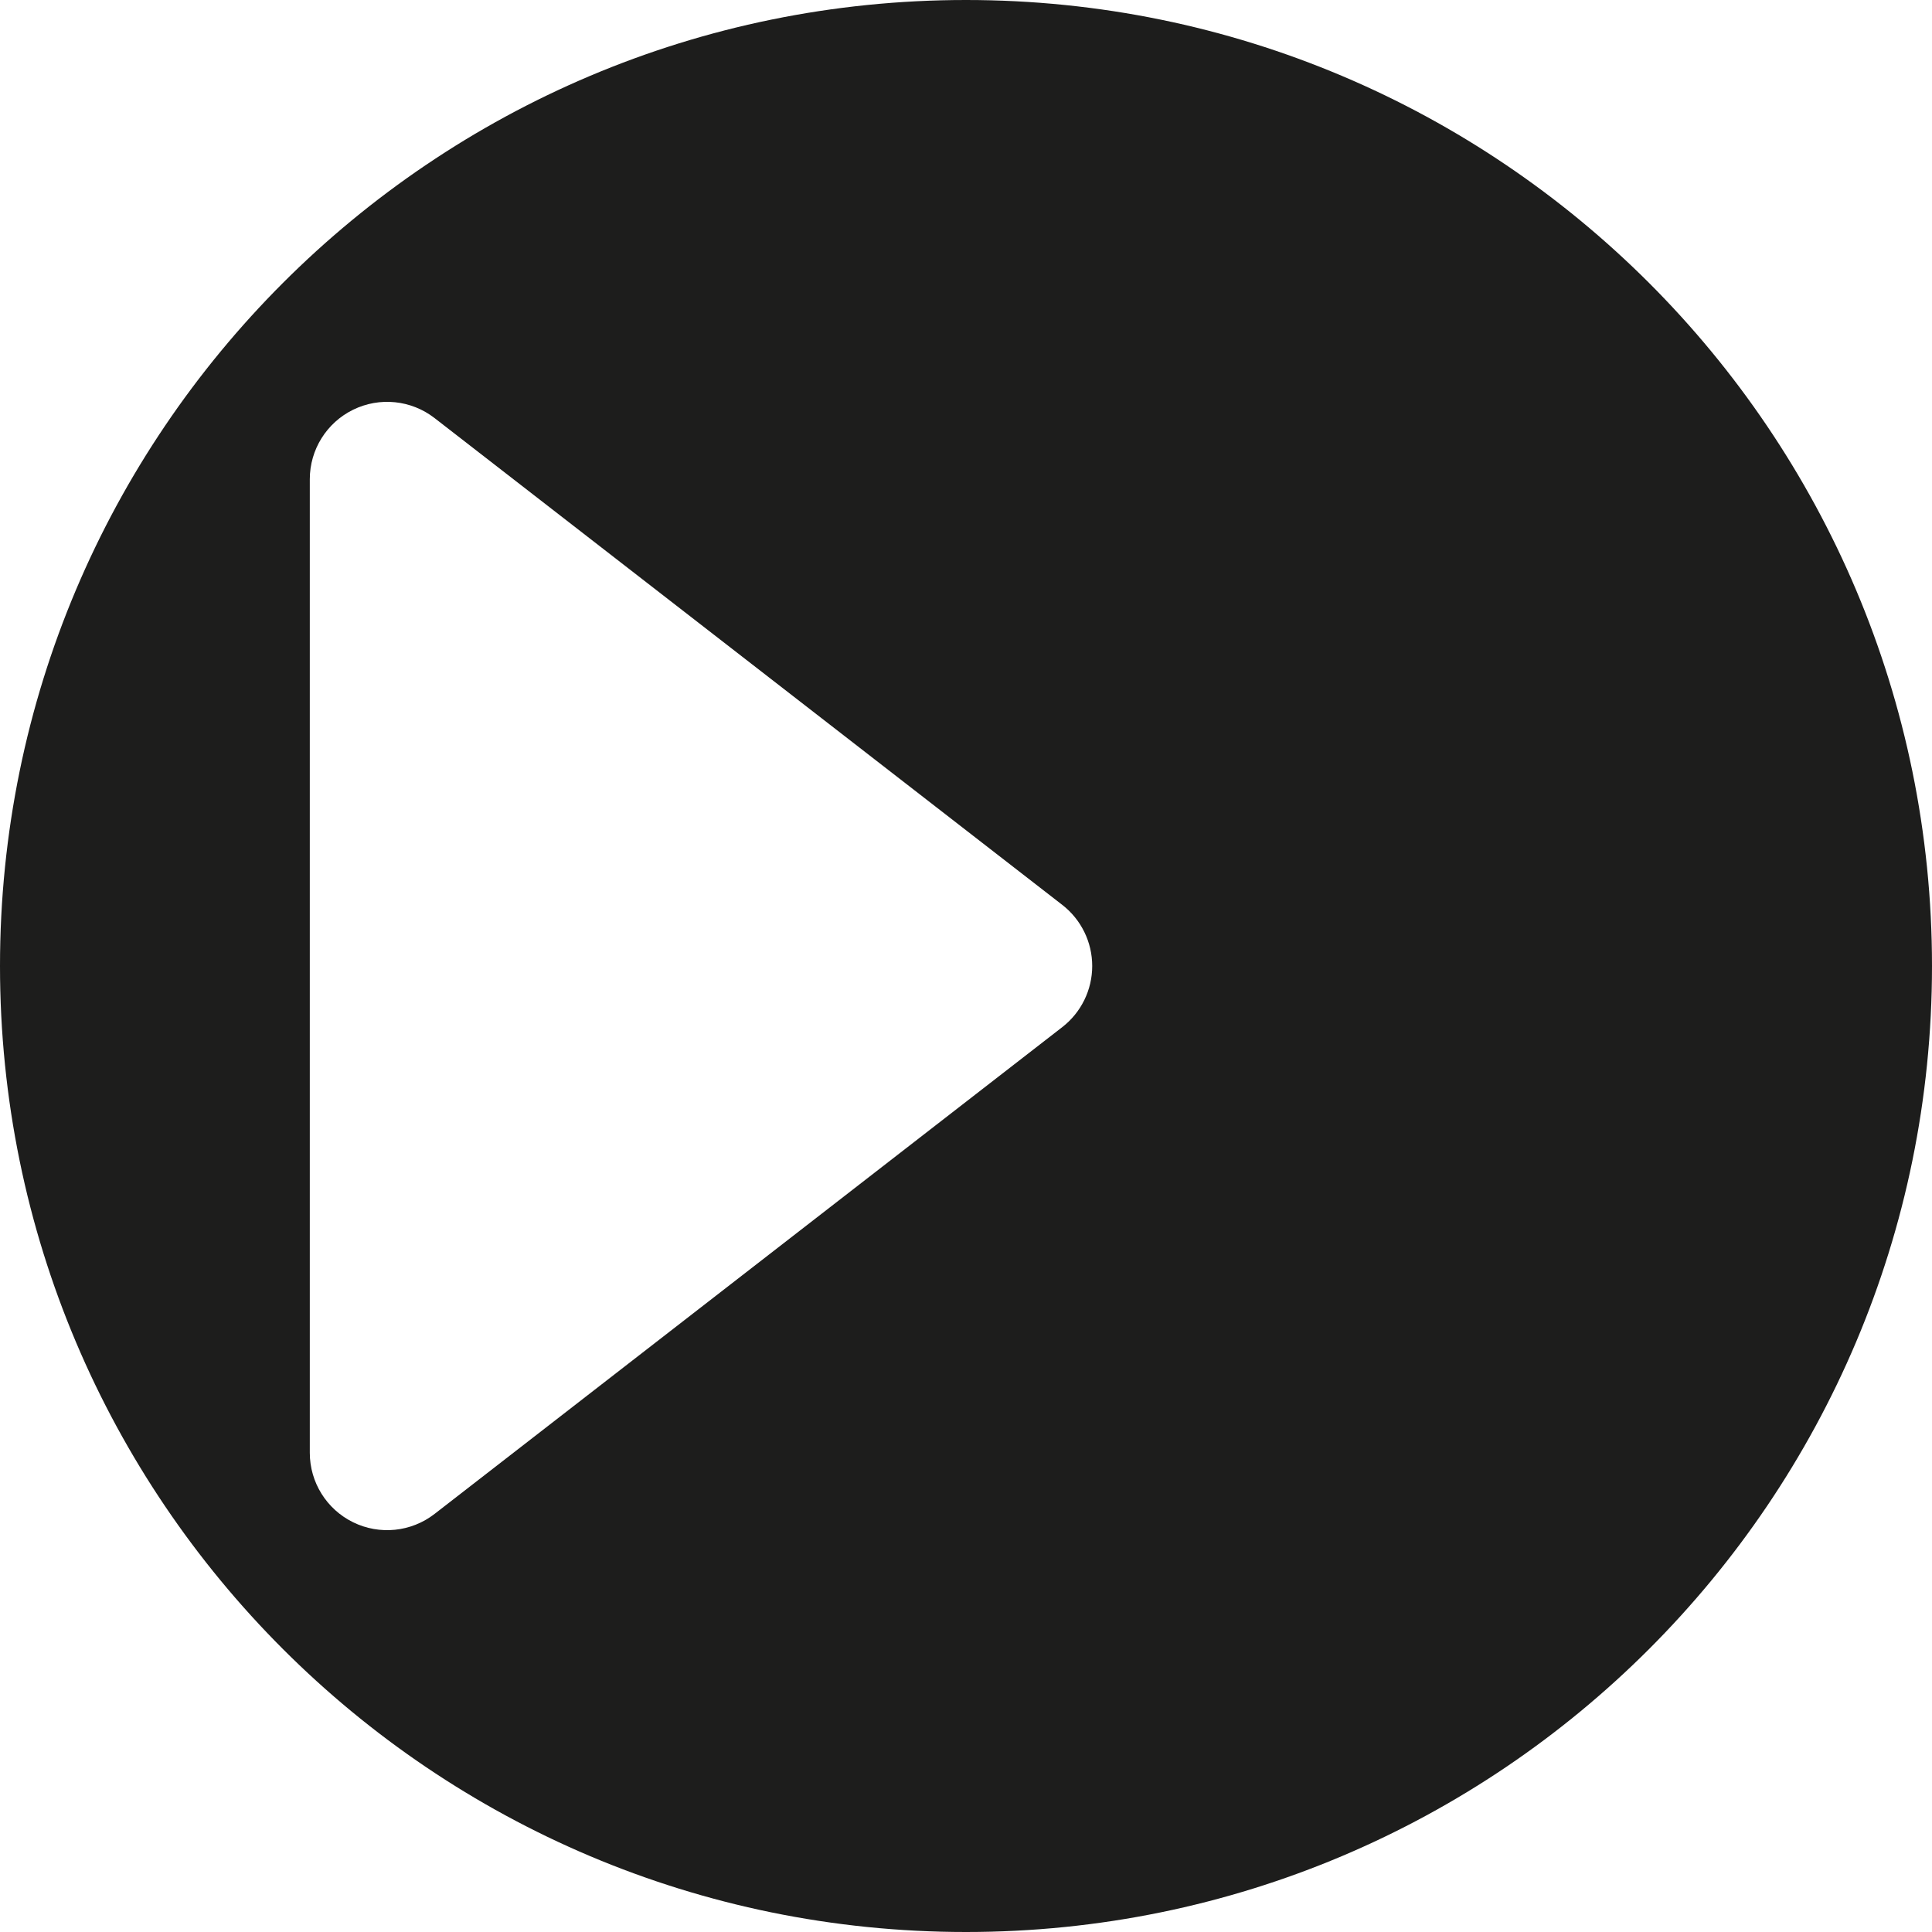
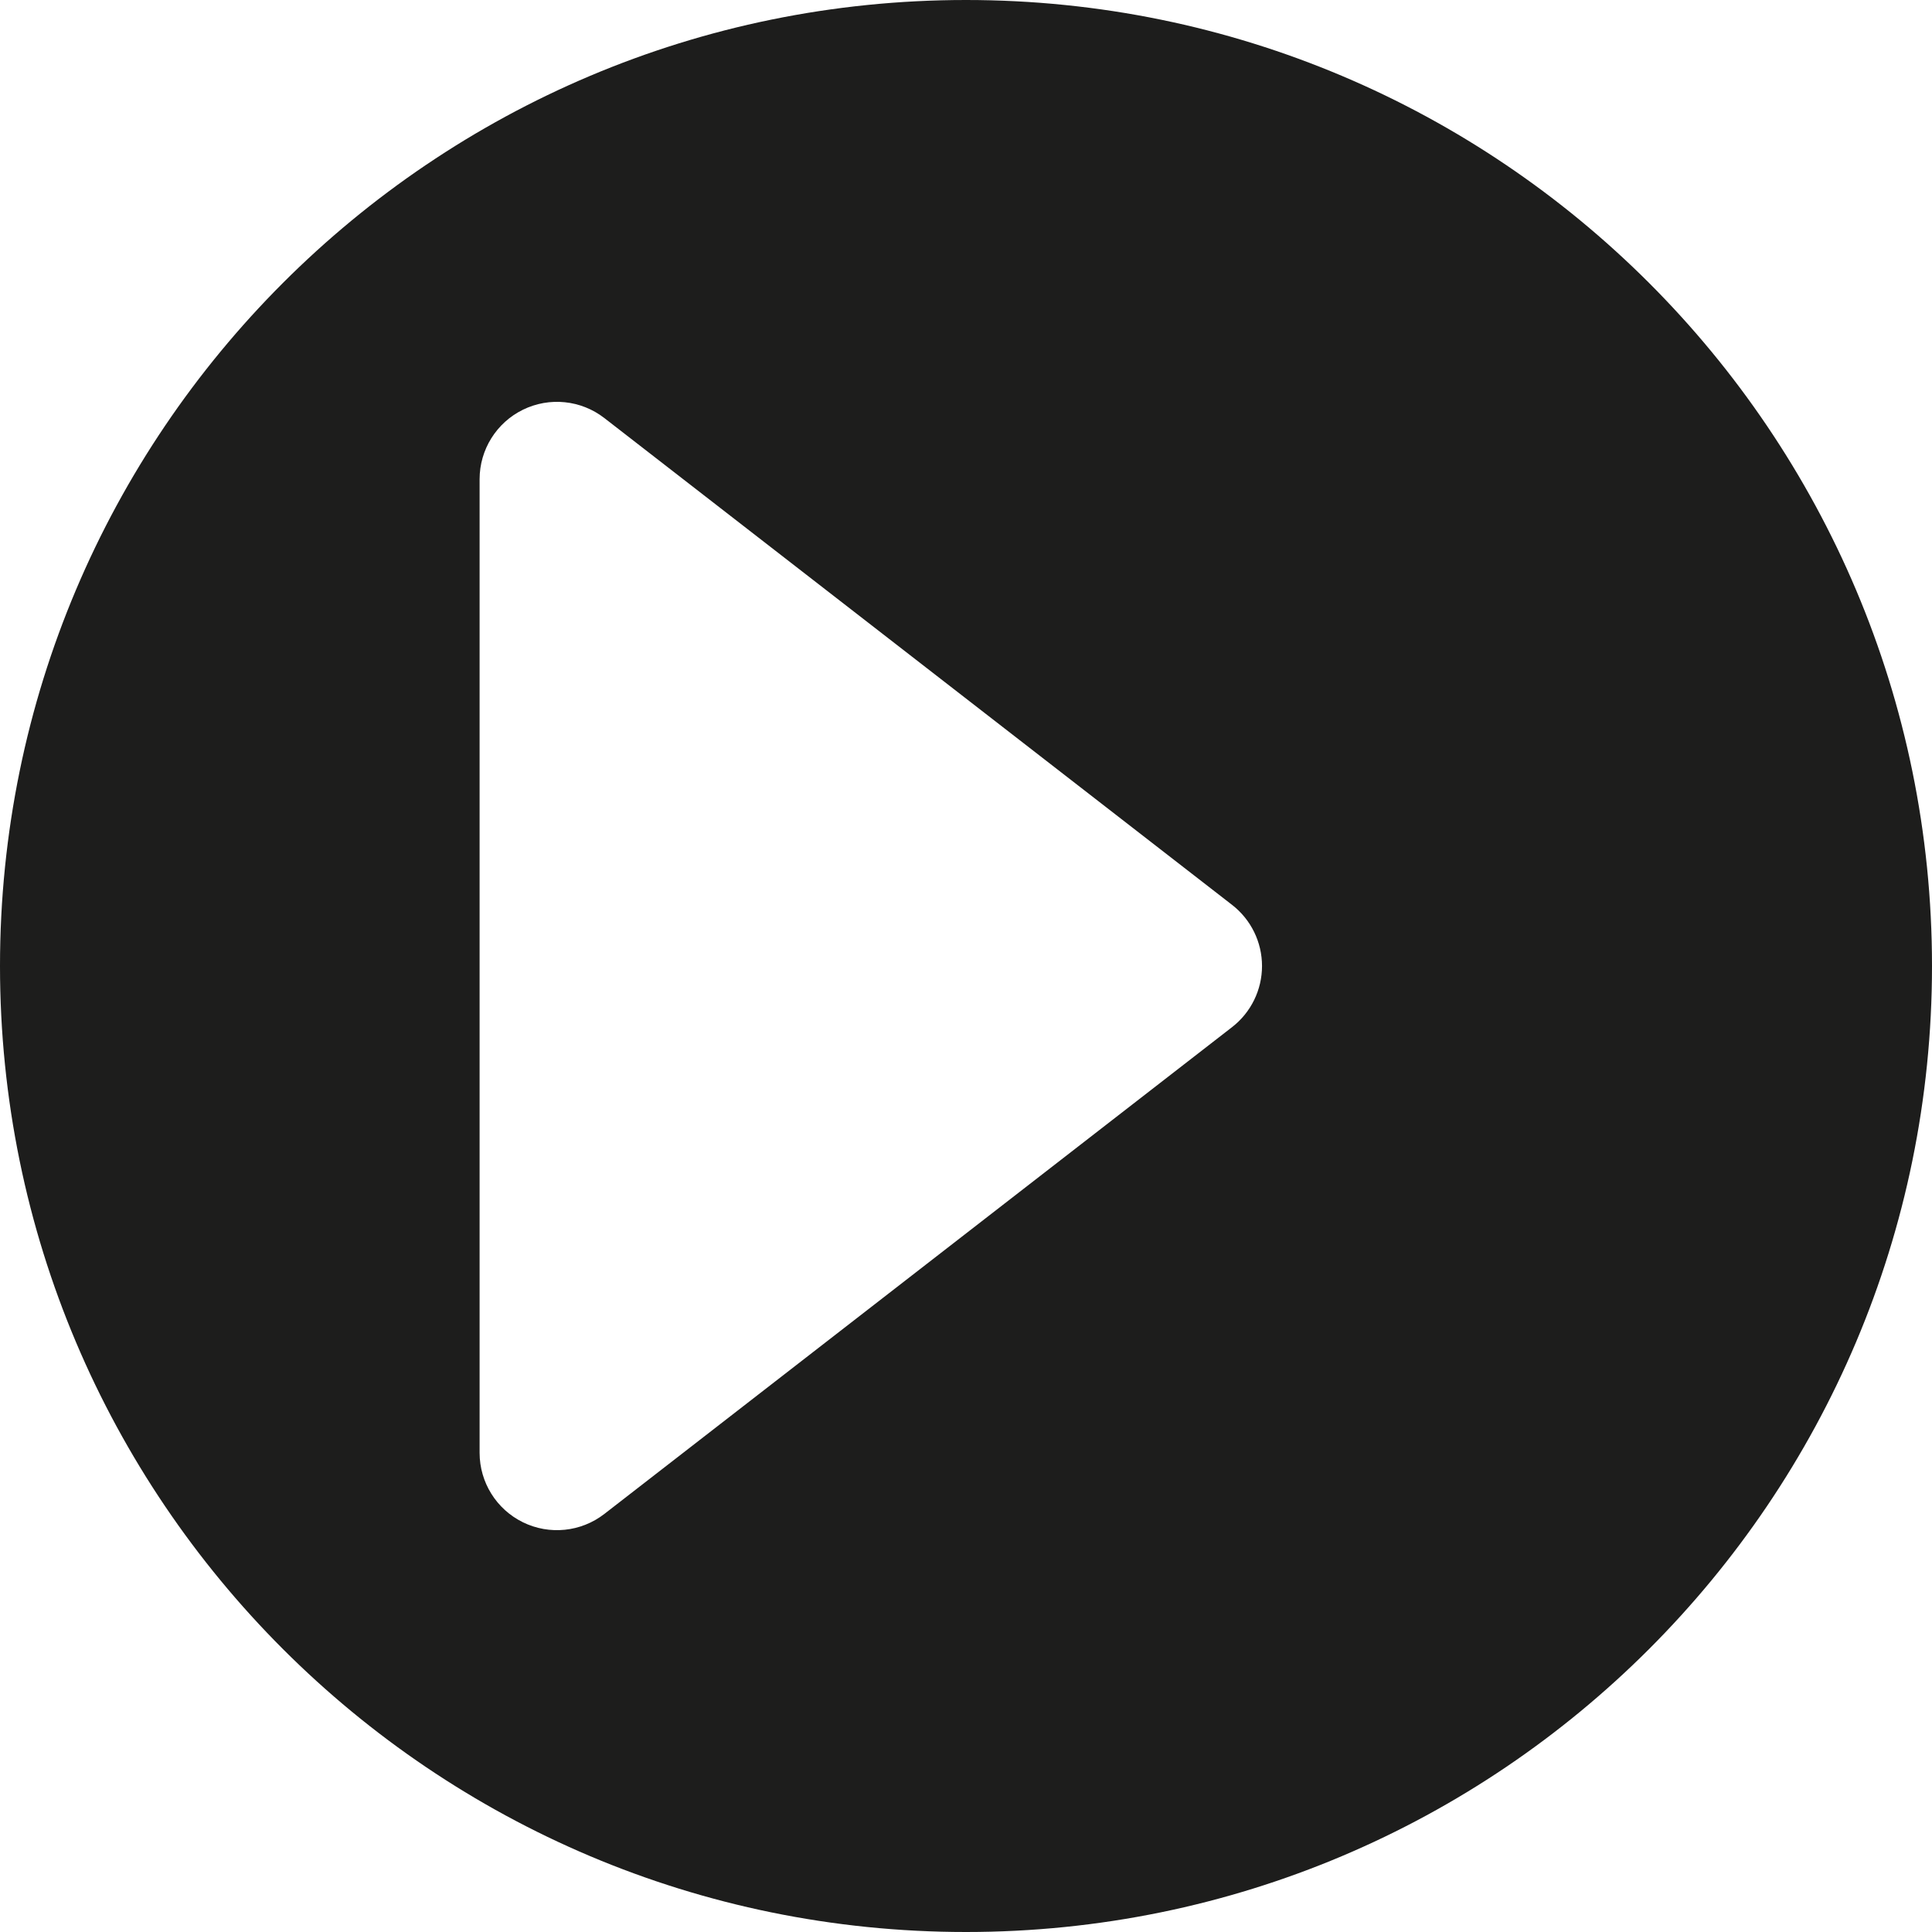
<svg xmlns="http://www.w3.org/2000/svg" viewBox="0 0 512 512" width="512" height="512" role="img" aria-label="Niango">
-   <path fill="#1D1D1C" fill-rule="evenodd" d="M 256 0 A 256 256 0 1 0 256 512 A 256 256 0 1 0 256 0 Z M 82.10 126.99 A 20.5 20.5 0 0 1 115.16 110.79 L 281.51 239.80 A 20.5 20.5 0 0 1 281.51 272.20 L 115.16 401.21 A 20.5 20.5 0 0 1 82.10 385.01 Z" />
+   <path fill="#1D1D1C" fill-rule="evenodd" d="M 256 0 A 256 256 0 1 0 256 512 A 256 256 0 1 0 256 0 Z M 127.10 126.99 A 20.5 20.5 0 0 1 160.16 110.79 L 326.51 239.80 A 20.5 20.5 0 0 1 326.51 272.20 L 160.16 401.21 A 20.5 20.5 0 0 1 127.10 385.01 Z" />
</svg>
